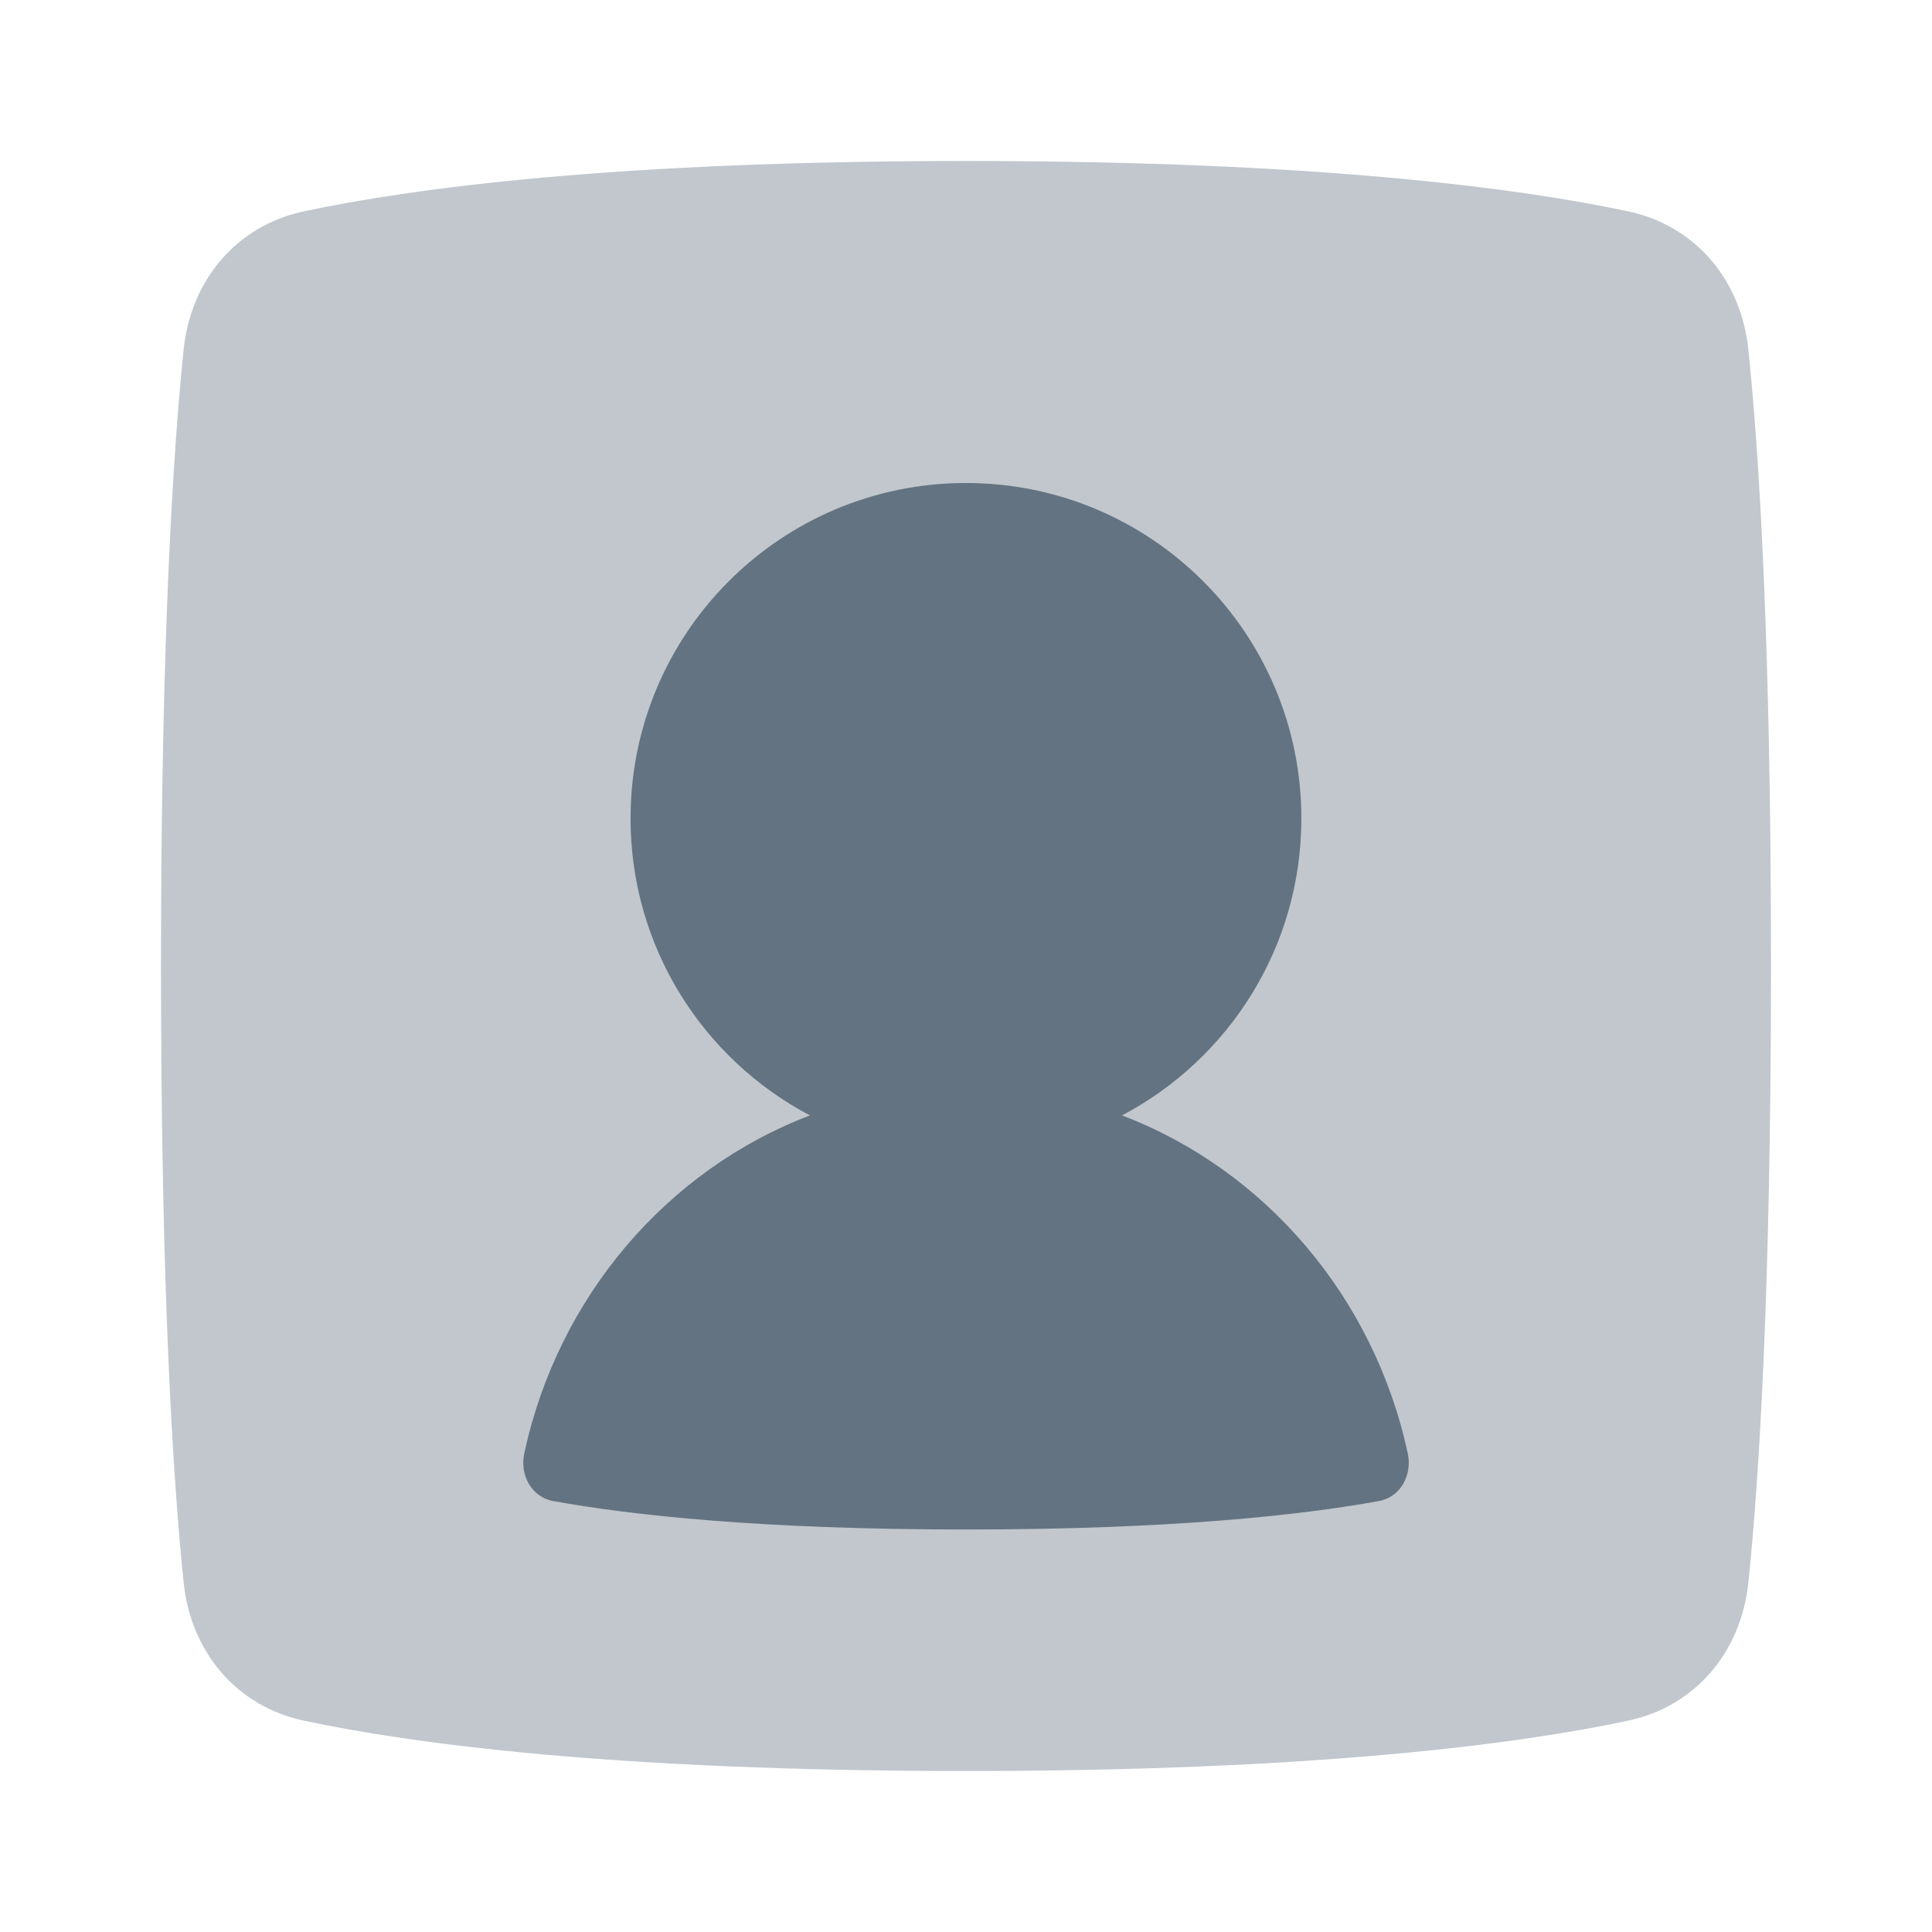
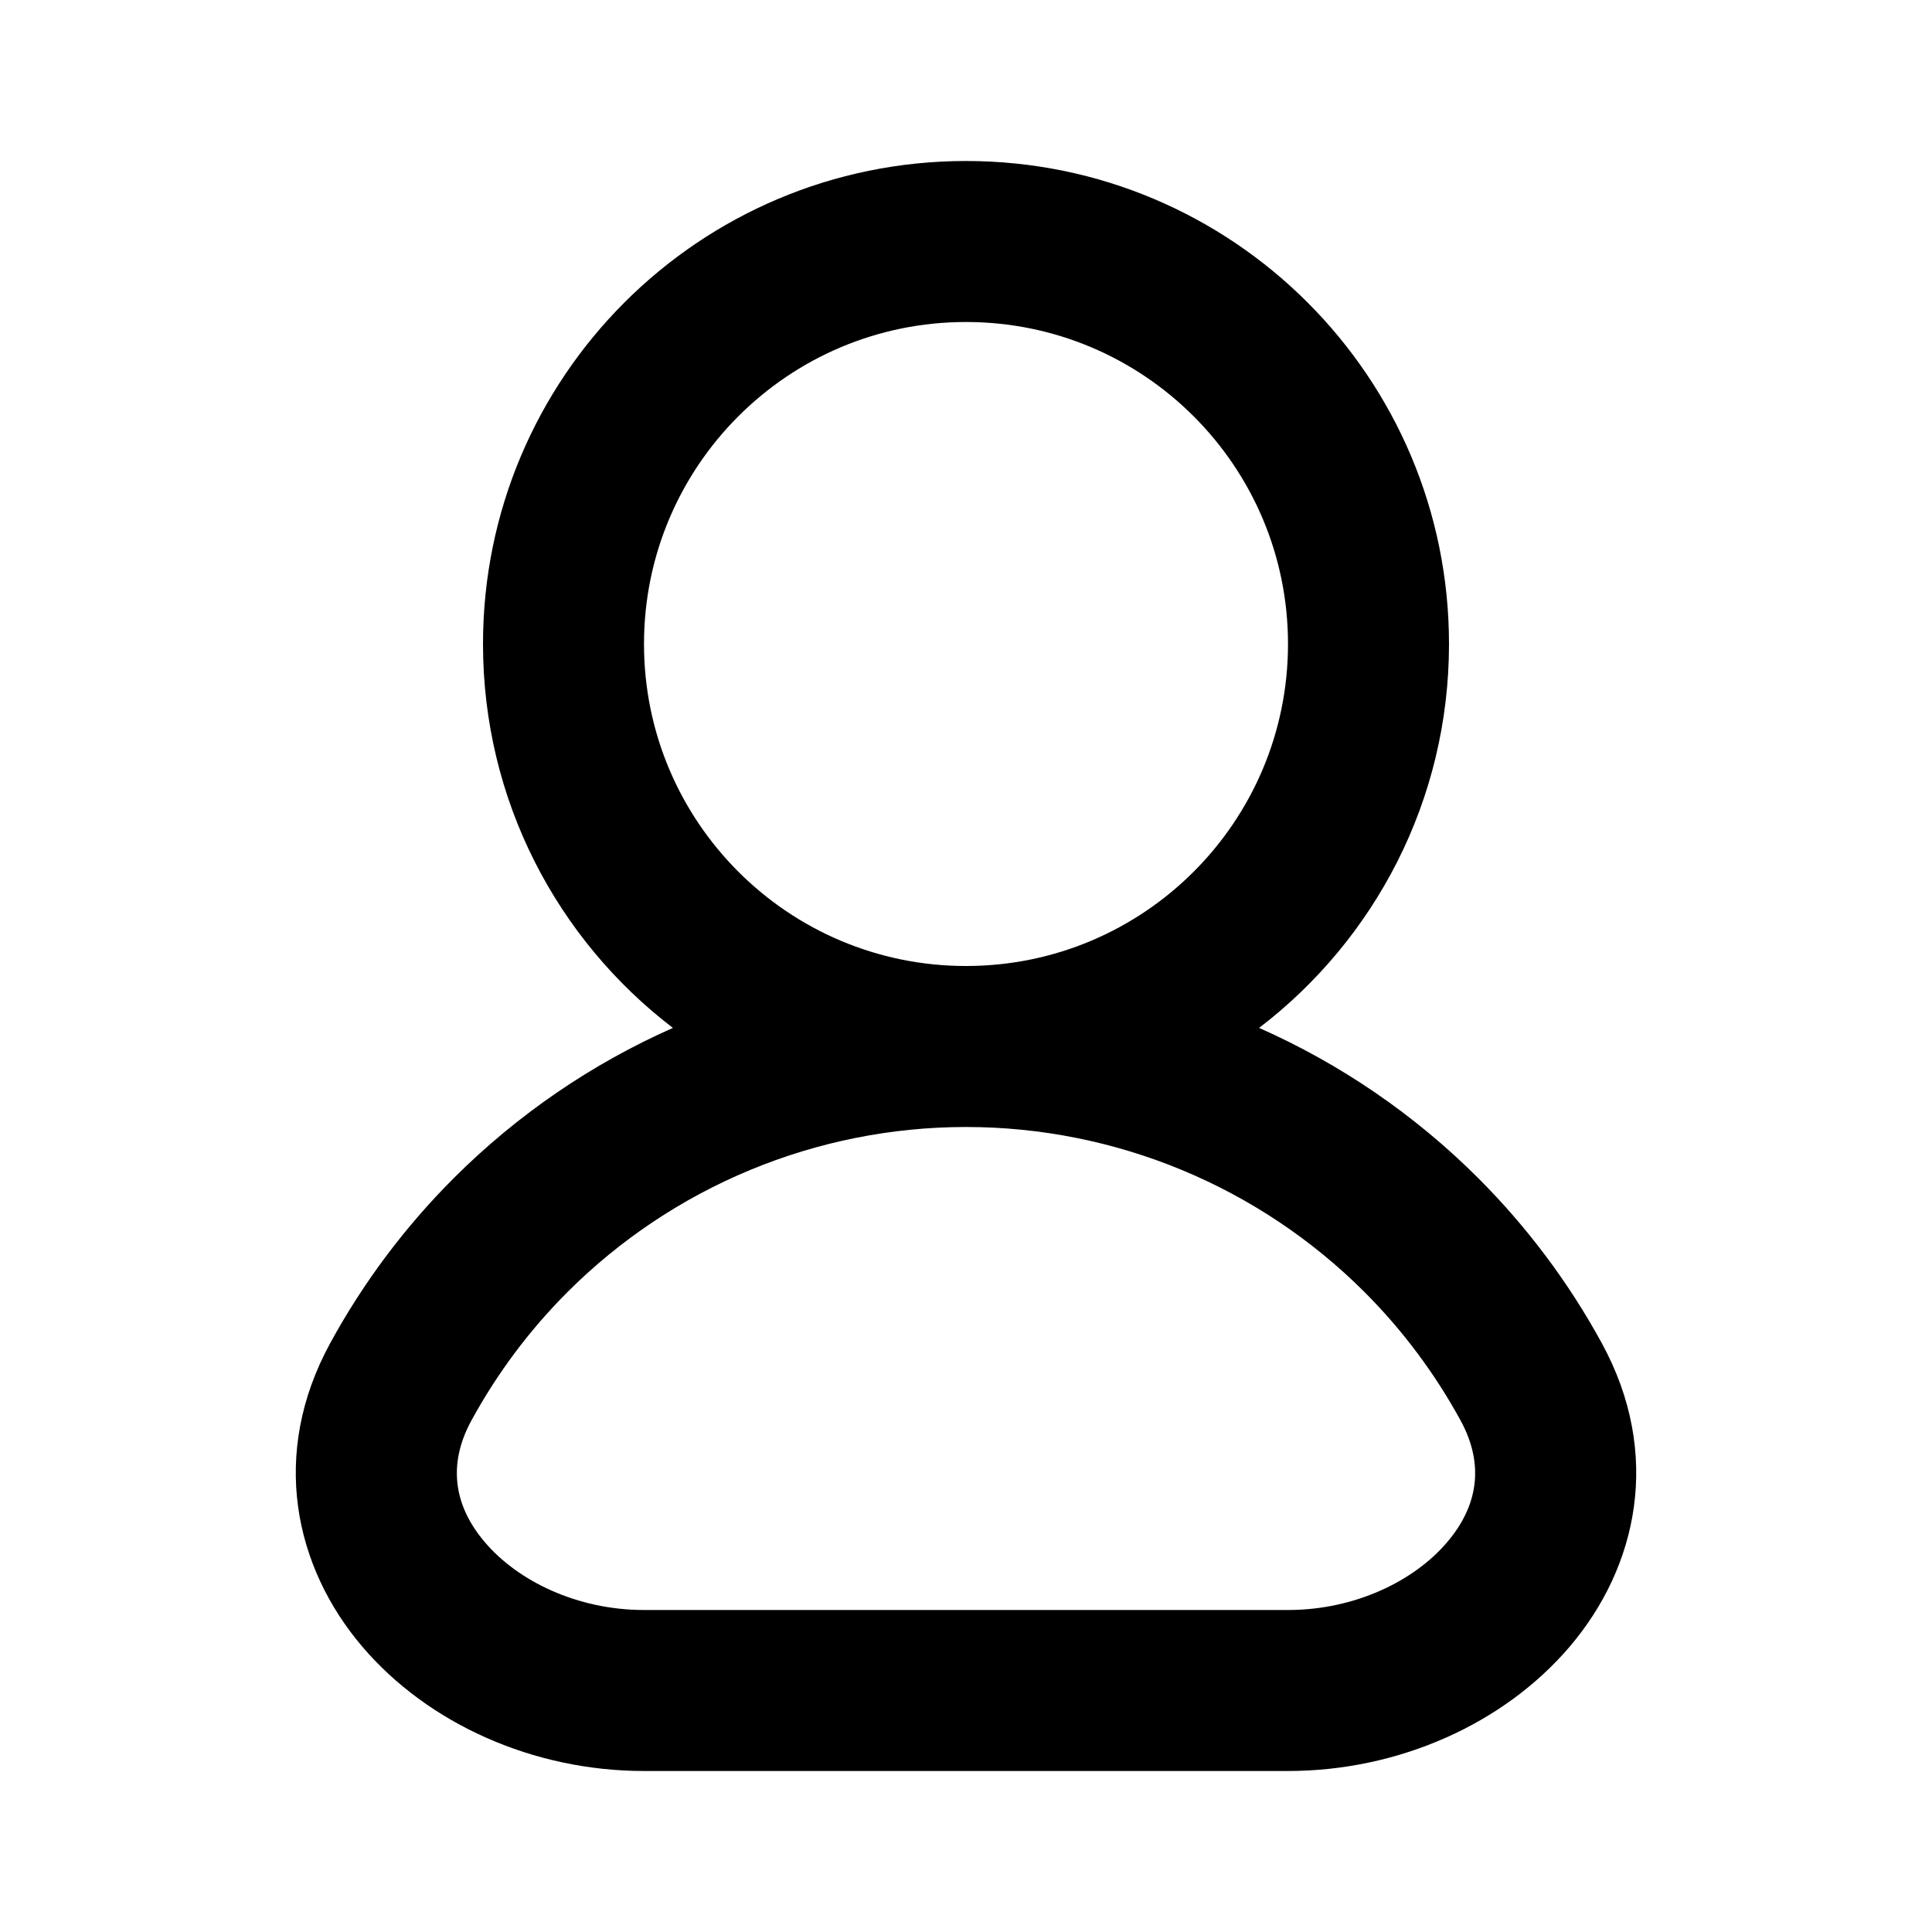
<svg xmlns="http://www.w3.org/2000/svg" width="24" height="24" viewBox="0 0 24 24" fill="none">
-   <path opacity="0.4" d="M2.281 19.657C2.37 20.516 2.933 21.196 3.777 21.375C5.109 21.659 7.622 22 12 22C16.378 22 18.89 21.659 20.223 21.375C21.067 21.196 21.63 20.516 21.719 19.657C21.851 18.384 22 16.047 22 12C22 7.953 21.851 5.616 21.719 4.343C21.63 3.484 21.067 2.804 20.223 2.625C18.89 2.341 16.378 2 12 2C7.622 2 5.109 2.341 3.777 2.625C2.933 2.804 2.37 3.484 2.281 4.343C2.15 5.616 2 7.953 2 12C2 16.047 2.15 18.384 2.281 19.657Z" fill="#637381" />
-   <path d="M13.938 13.856C15.263 13.158 16.166 11.768 16.166 10.167C16.166 7.865 14.301 6 12 6C9.698 6 7.833 7.865 7.833 10.167C7.833 11.768 8.736 13.158 10.061 13.856C8.287 14.532 6.932 16.109 6.513 18.053C6.454 18.322 6.602 18.598 6.873 18.647C7.846 18.823 9.456 19 12.001 19C14.545 19 16.155 18.823 17.128 18.647C17.398 18.598 17.545 18.323 17.488 18.055C17.069 16.11 15.713 14.532 13.938 13.856Z" fill="#637381" />
+   <path fill-rule="evenodd" clip-rule="evenodd" d="M12 4C9.791 4 8 5.791 8 8C8 10.209 9.791 12 12 12C14.209 12 16 10.209 16 8C16 5.791 14.209 4 12 4ZM15.641 12.769C17.075 11.673 18 9.945 18 8C18 4.686 15.314 2 12 2C8.686 2 6 4.686 6 8C6 9.945 6.925 11.673 8.359 12.769C7.354 13.214 6.429 13.844 5.636 14.636C5.024 15.248 4.509 15.939 4.102 16.685C3.35 18.062 3.656 19.466 4.503 20.458C5.319 21.414 6.625 22 8 22H16C17.375 22 18.681 21.414 19.497 20.458C20.344 19.466 20.65 18.062 19.898 16.685C19.491 15.939 18.976 15.248 18.364 14.636C17.572 13.844 16.646 13.214 15.641 12.769ZM12 14C10.143 14 8.363 14.738 7.05 16.05C6.574 16.526 6.174 17.064 5.857 17.644C5.55 18.206 5.649 18.72 6.025 19.16C6.432 19.638 7.166 20 8 20H16C16.834 20 17.568 19.638 17.975 19.16C18.351 18.72 18.45 18.206 18.143 17.644C17.826 17.064 17.426 16.526 16.95 16.05C15.637 14.738 13.857 14 12 14Z" fill="black" />
</svg>
